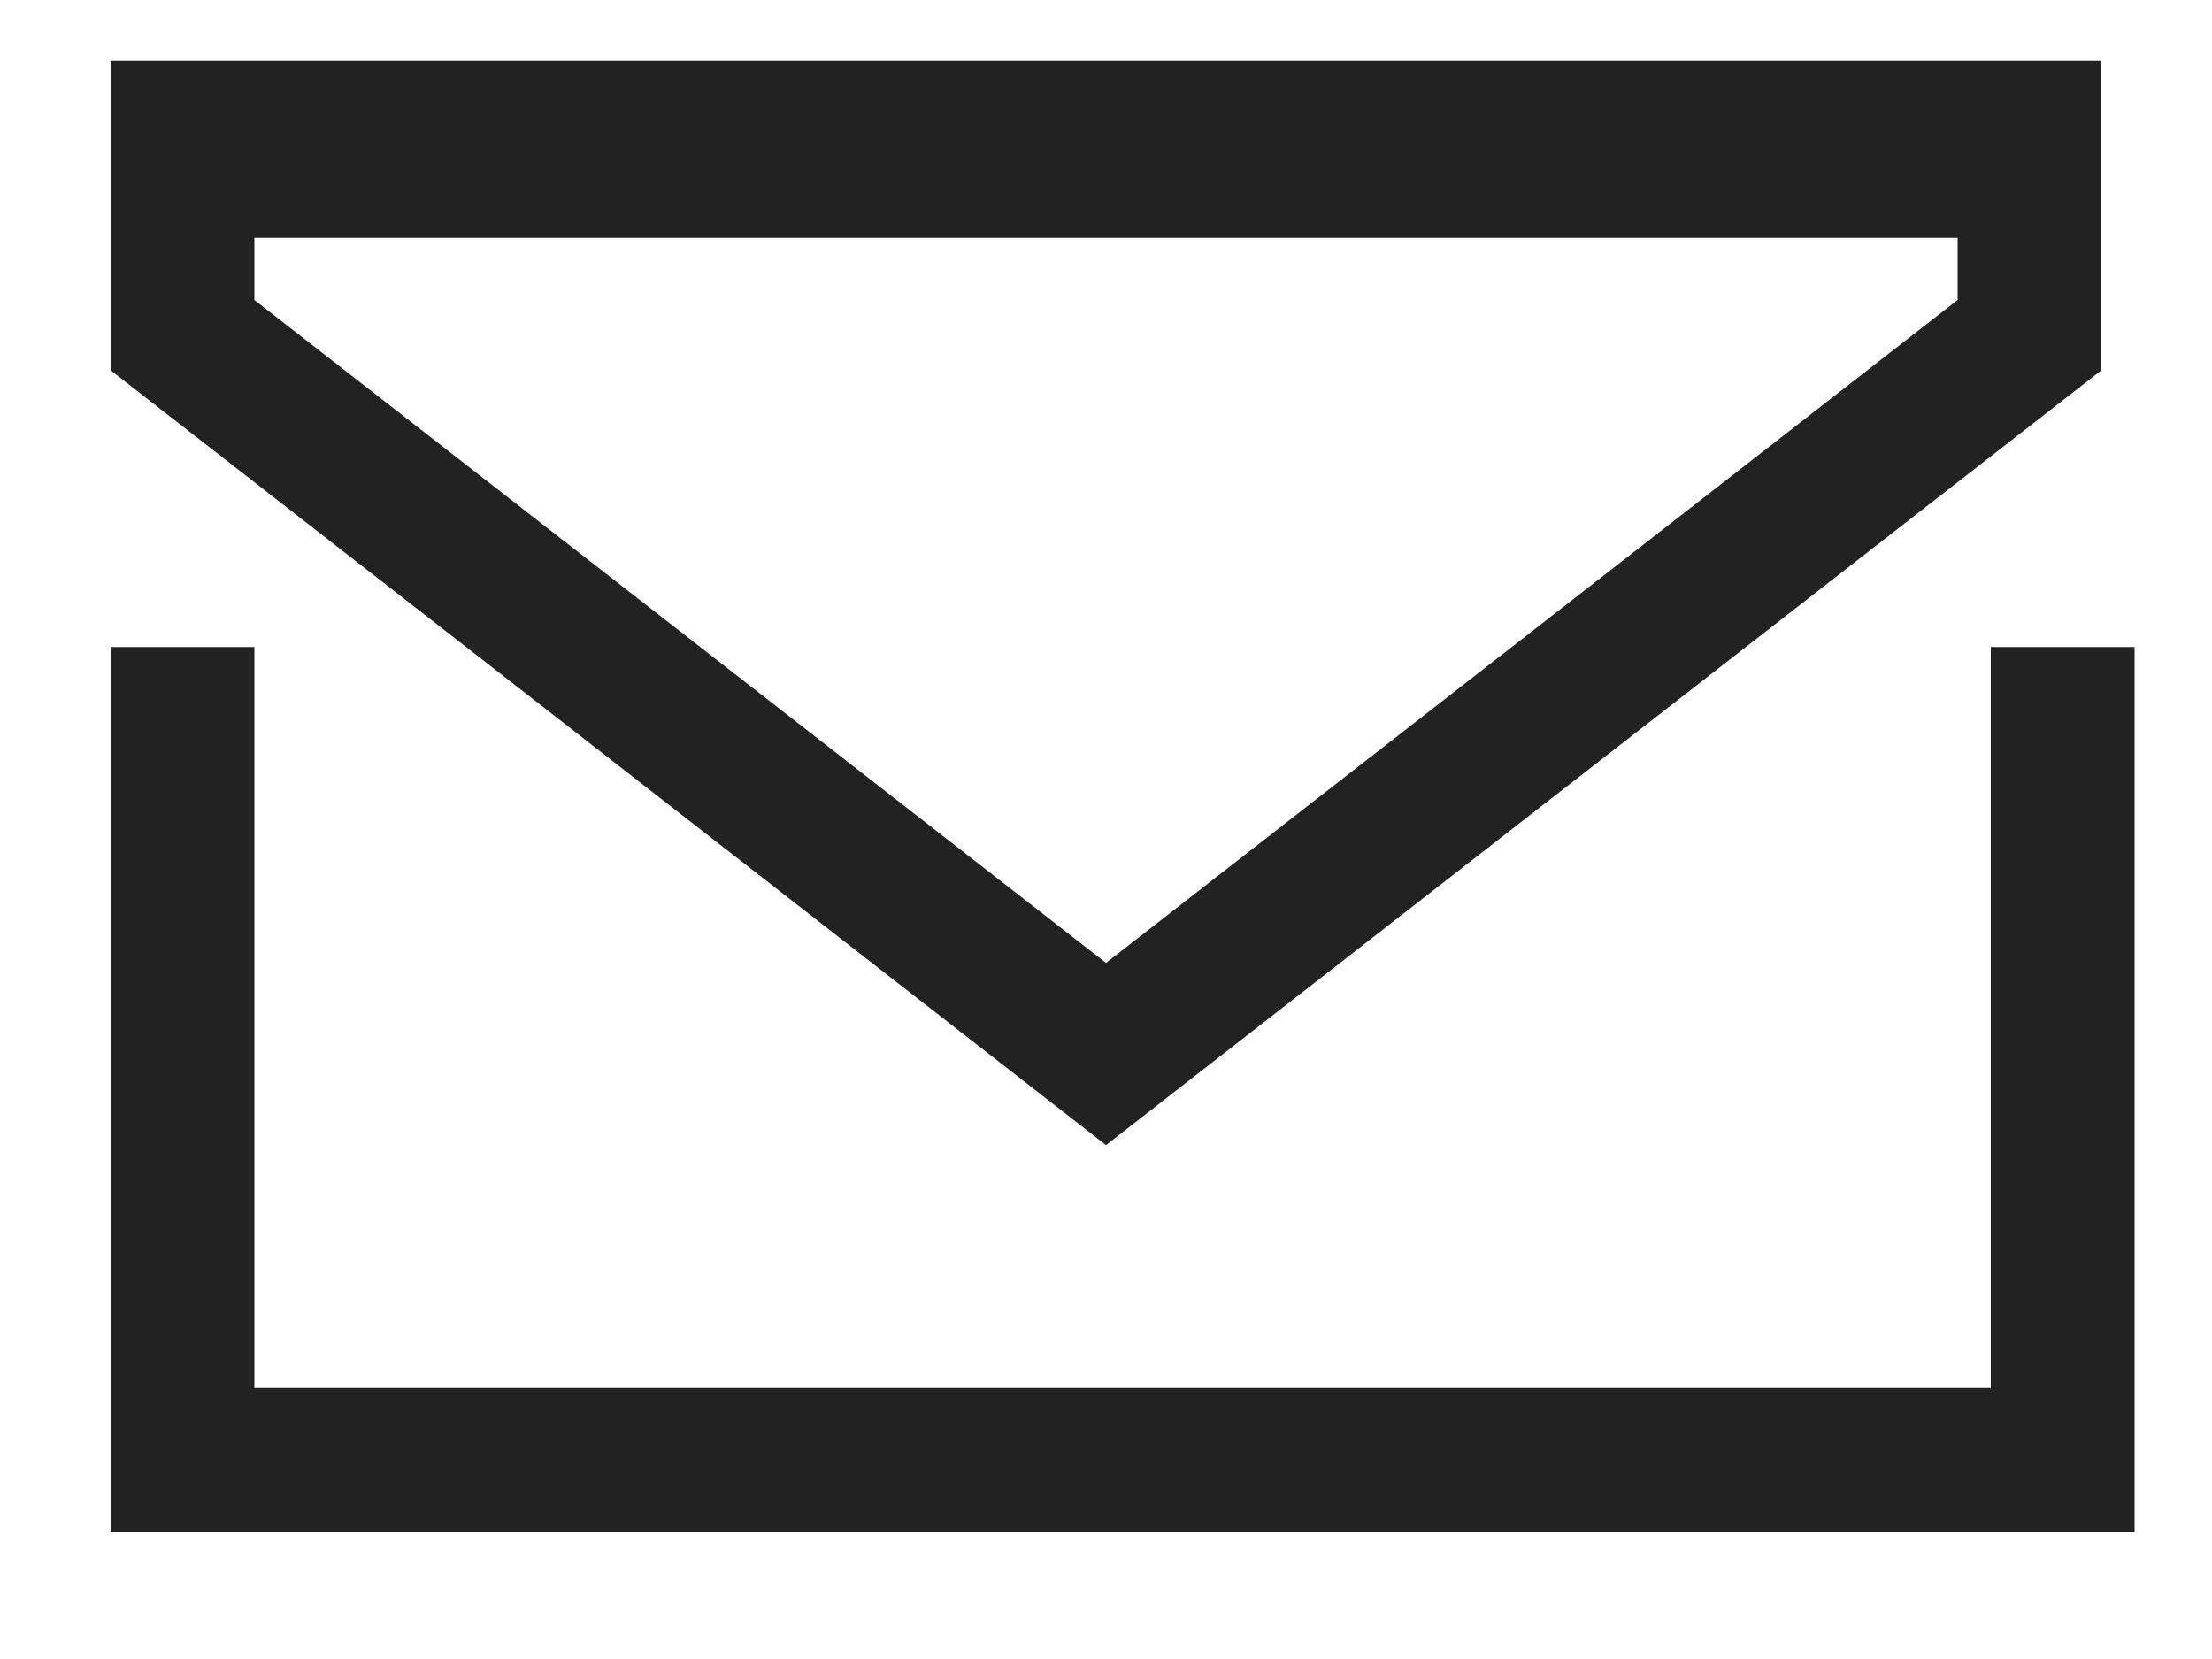
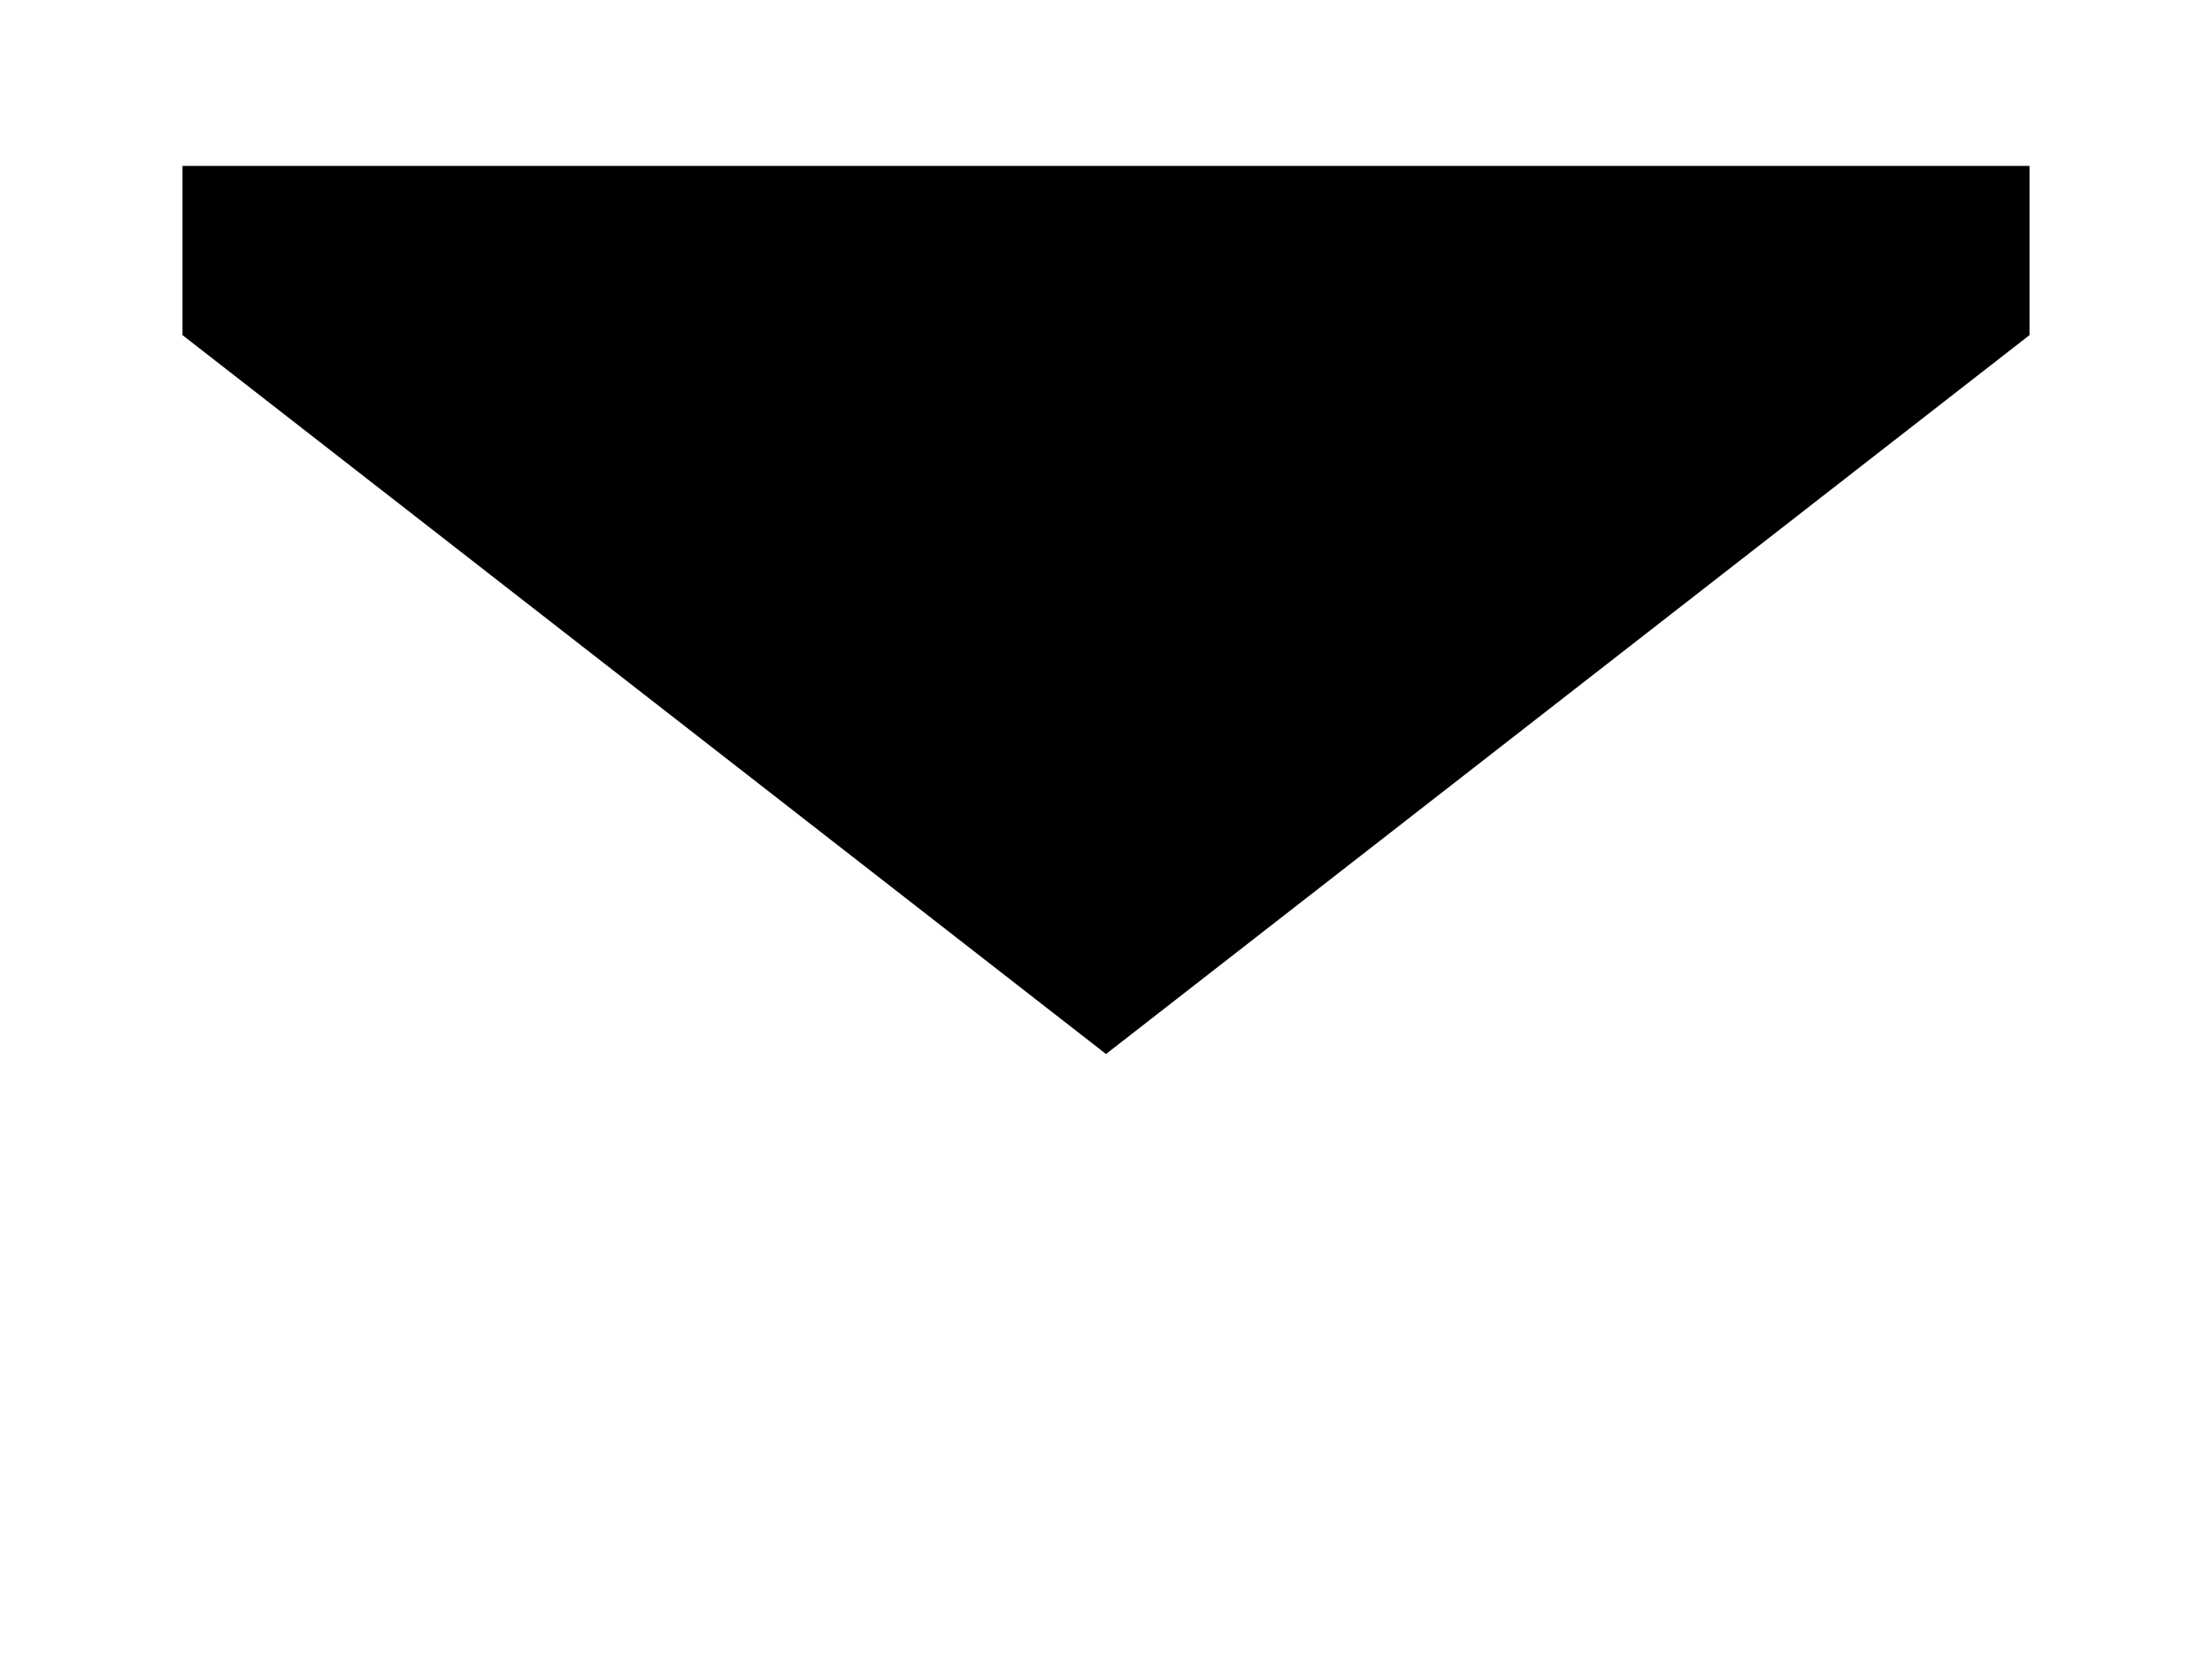
- <svg xmlns="http://www.w3.org/2000/svg" width="20" height="15" viewBox="0 0 20 15" fill="none">
-   <path stroke="#222" stroke-width="1.3" d="M1.65 5.85v8M18.65 5.85v8M1 13.2h18M1 1.2h18M18.35 3.03 10 9.53l-8.35-6.5V1.5h16.7v1.53Z" />
+ <svg xmlns="http://www.w3.org/2000/svg" width="20" height="15" viewBox="0 0 20 15">
+   <path stroke-width="1.3" d="M1.65 5.85v8M18.65 5.85v8M1 13.2h18M1 1.2h18M18.35 3.03 10 9.53l-8.35-6.5V1.5h16.7v1.53Z" />
</svg>
